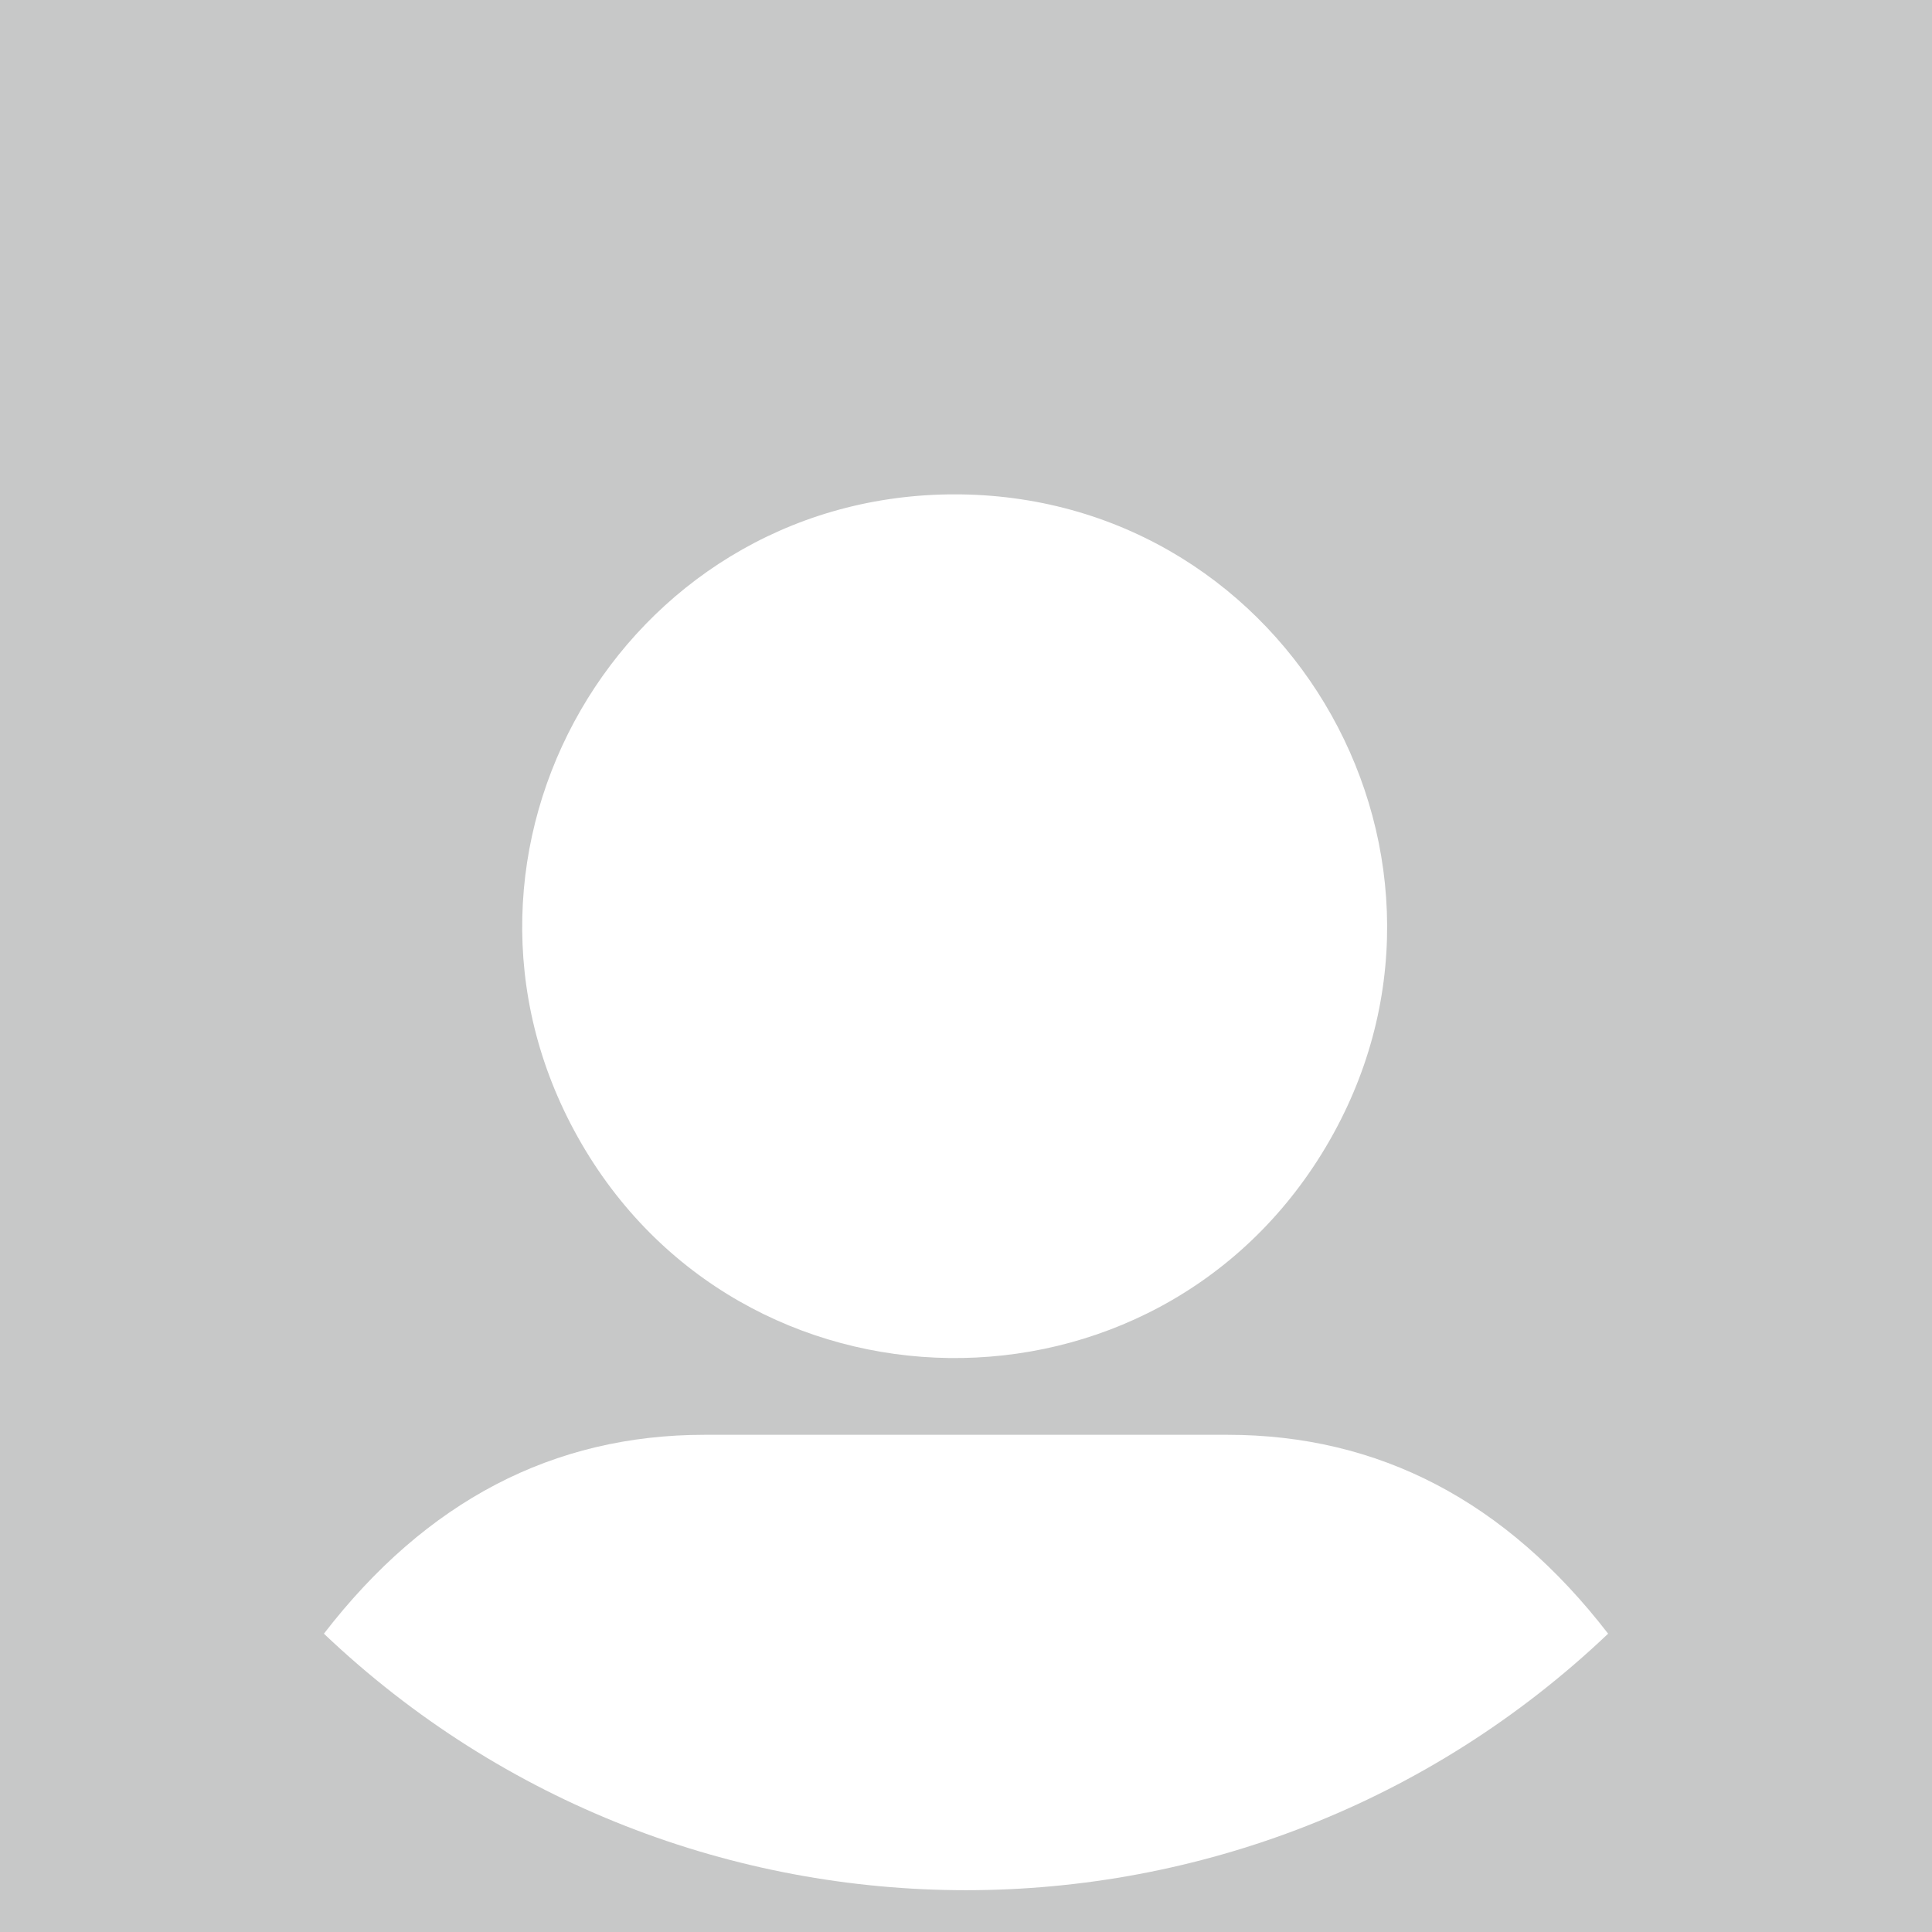
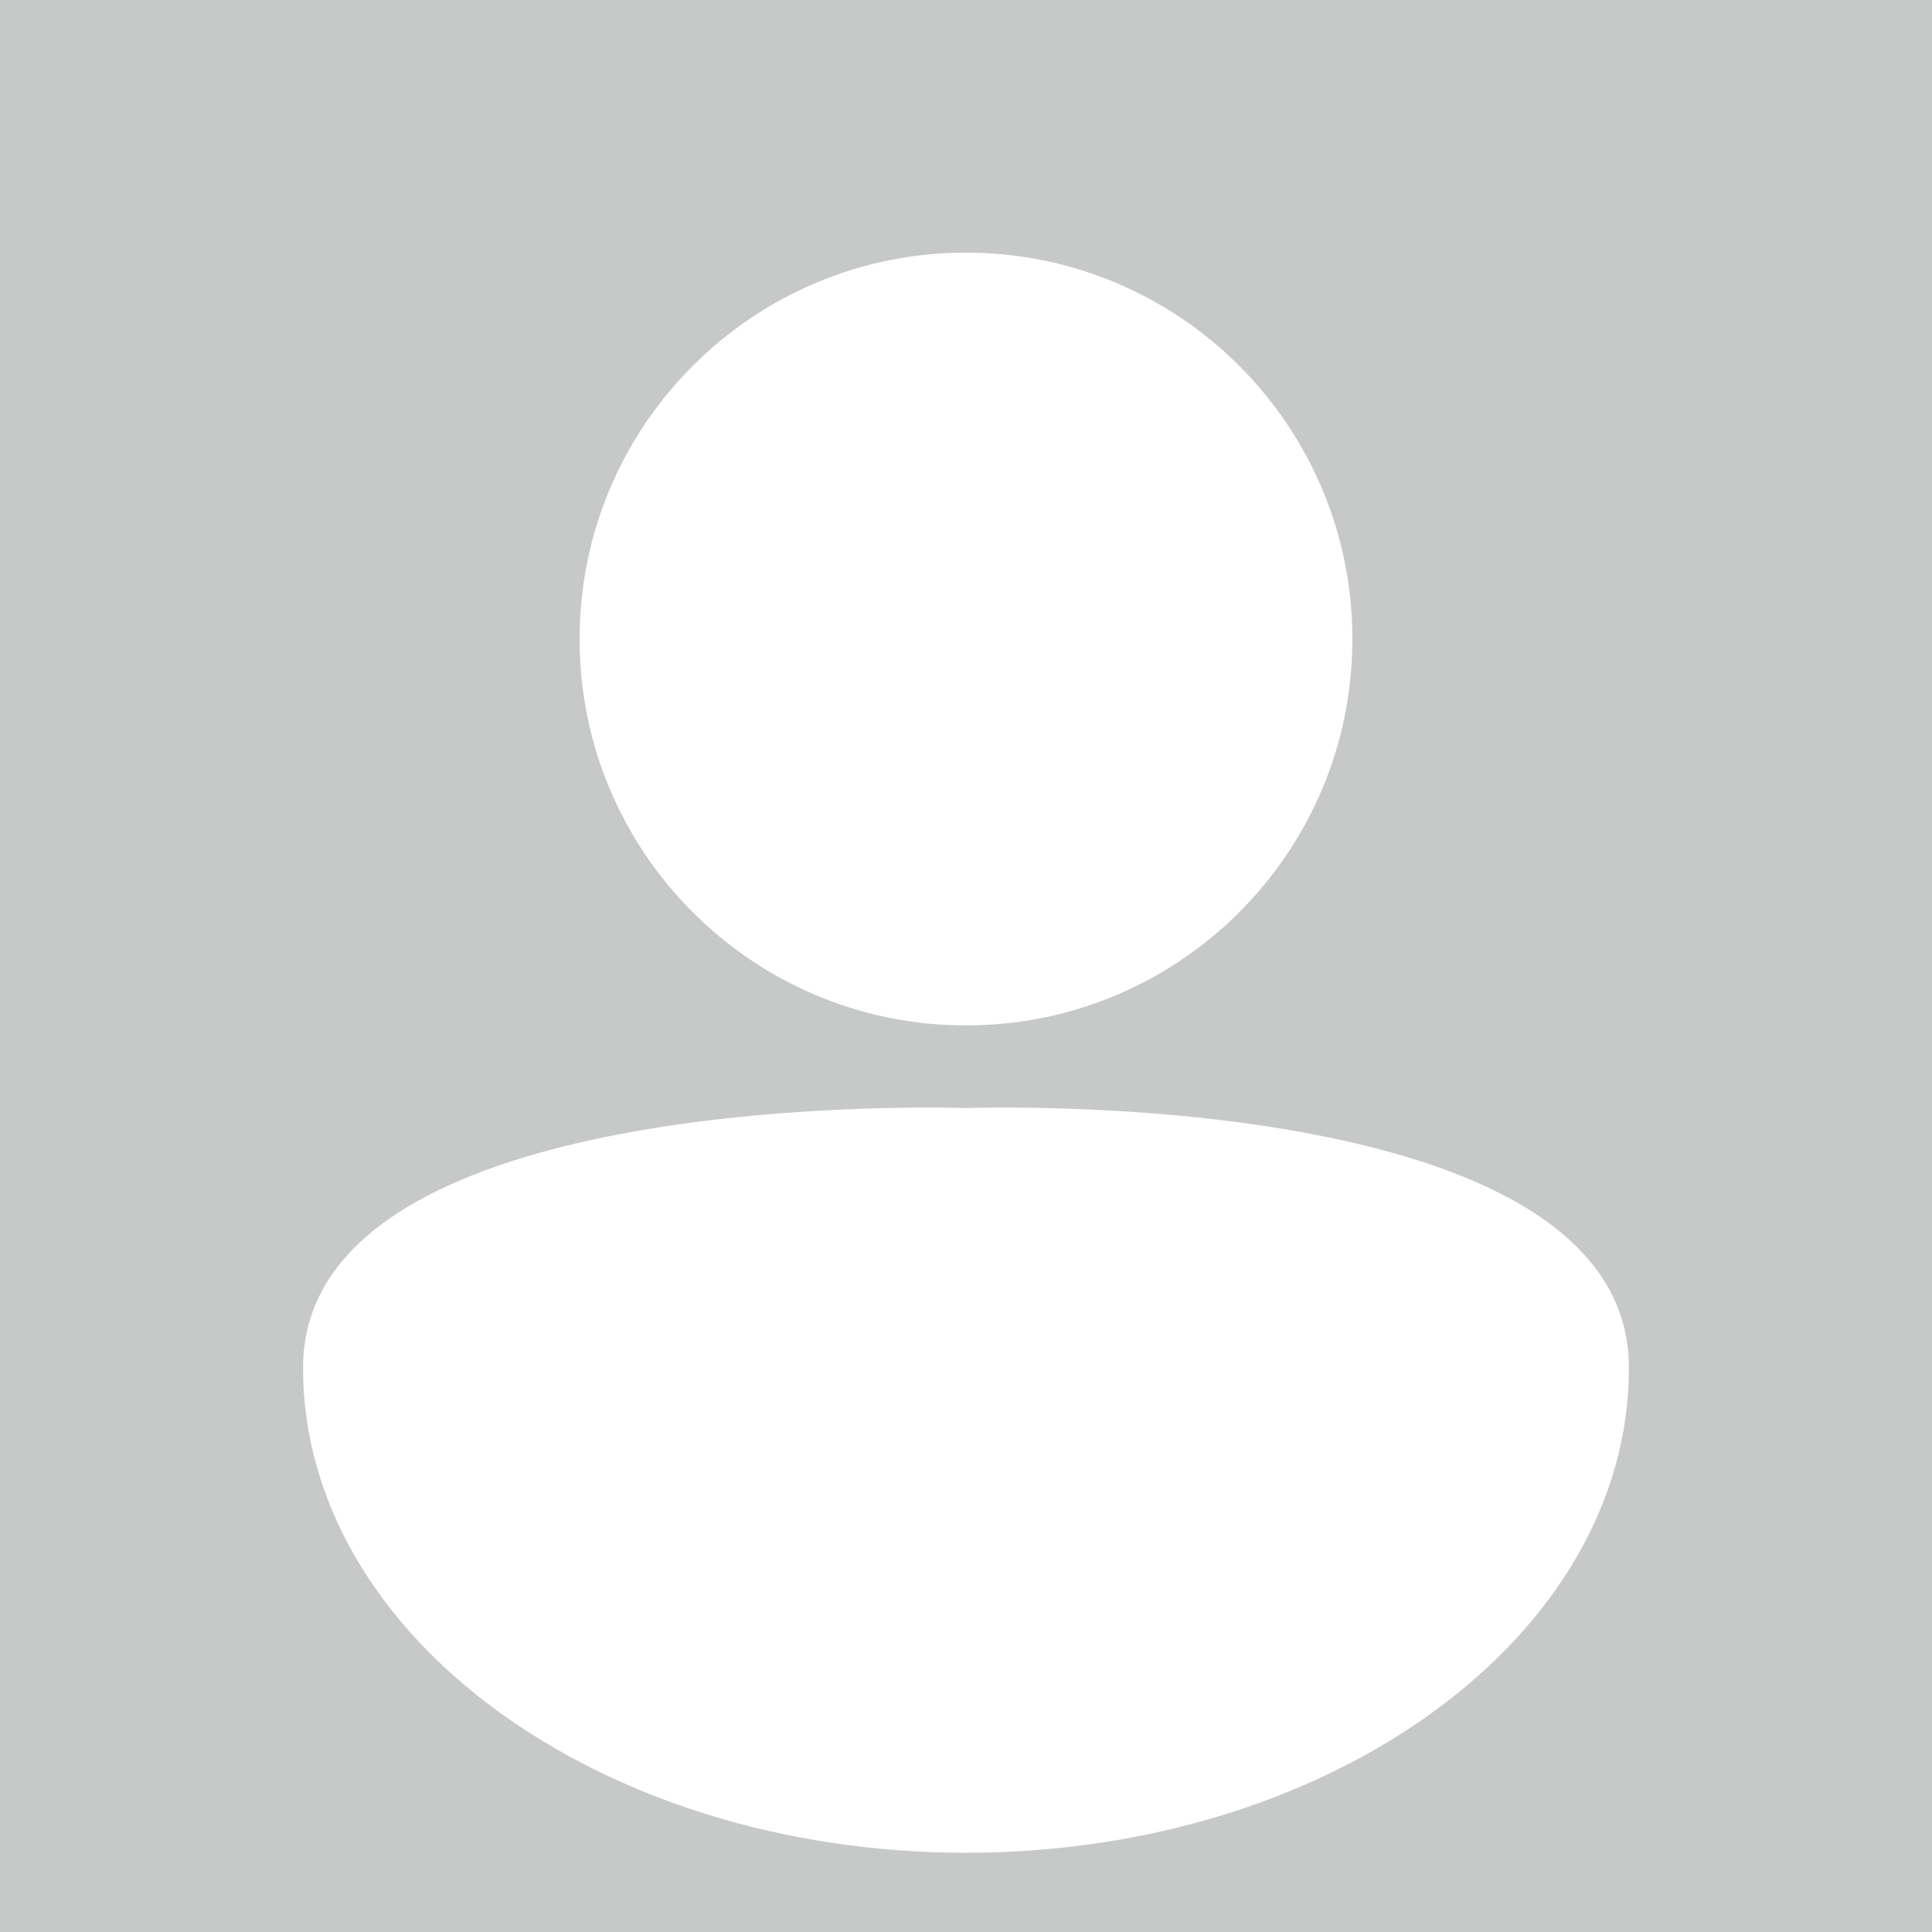
- <svg xmlns="http://www.w3.org/2000/svg" viewBox="0 0 340 340">
-   <path fill="#c7c8c8" d="M 0 0 L 0 340 L 340 340 L 340 0 Z M 169.003 87.001 C 227.502 87.771 263.232 151.58 233.315 201.858 C 203.398 252.135 130.274 251.173 101.69 200.126 C 73.54 149.851 109.388 87.76 167.003 87.001 L 169.003 87.001 Z M 57.003 287.501 C 75.003 264.168 97.336 252.501 124.003 252.501 L 216.003 252.501 C 242.669 252.501 265.003 264.168 283.003 287.501 C 219.692 347.692 120.313 347.692 57.003 287.501" />
+ <svg xmlns="http://www.w3.org/2000/svg" viewBox="0 0 500 500">
+   <path d="M 0 0 L 500 0 L 500 500 L 0 500 Z M 250 65.38 C 194.772 65.38 150 110.152 150 165.38 C 150 220.608 194.772 265.38 250 265.38 C 305.228 265.38 350 220.608 350 165.38 C 350 110.152 305.228 65.38 250 65.38 Z M 421.574 354.01 C 421.574 280.468 250 286.768 250 286.768 C 250 286.768 78.426 280.468 78.426 354.01 C 78.426 423.312 155.242 479.492 250 479.492 C 344.758 479.492 421.574 423.312 421.574 354.01 Z" fill="#c7c8c8" />
</svg>
